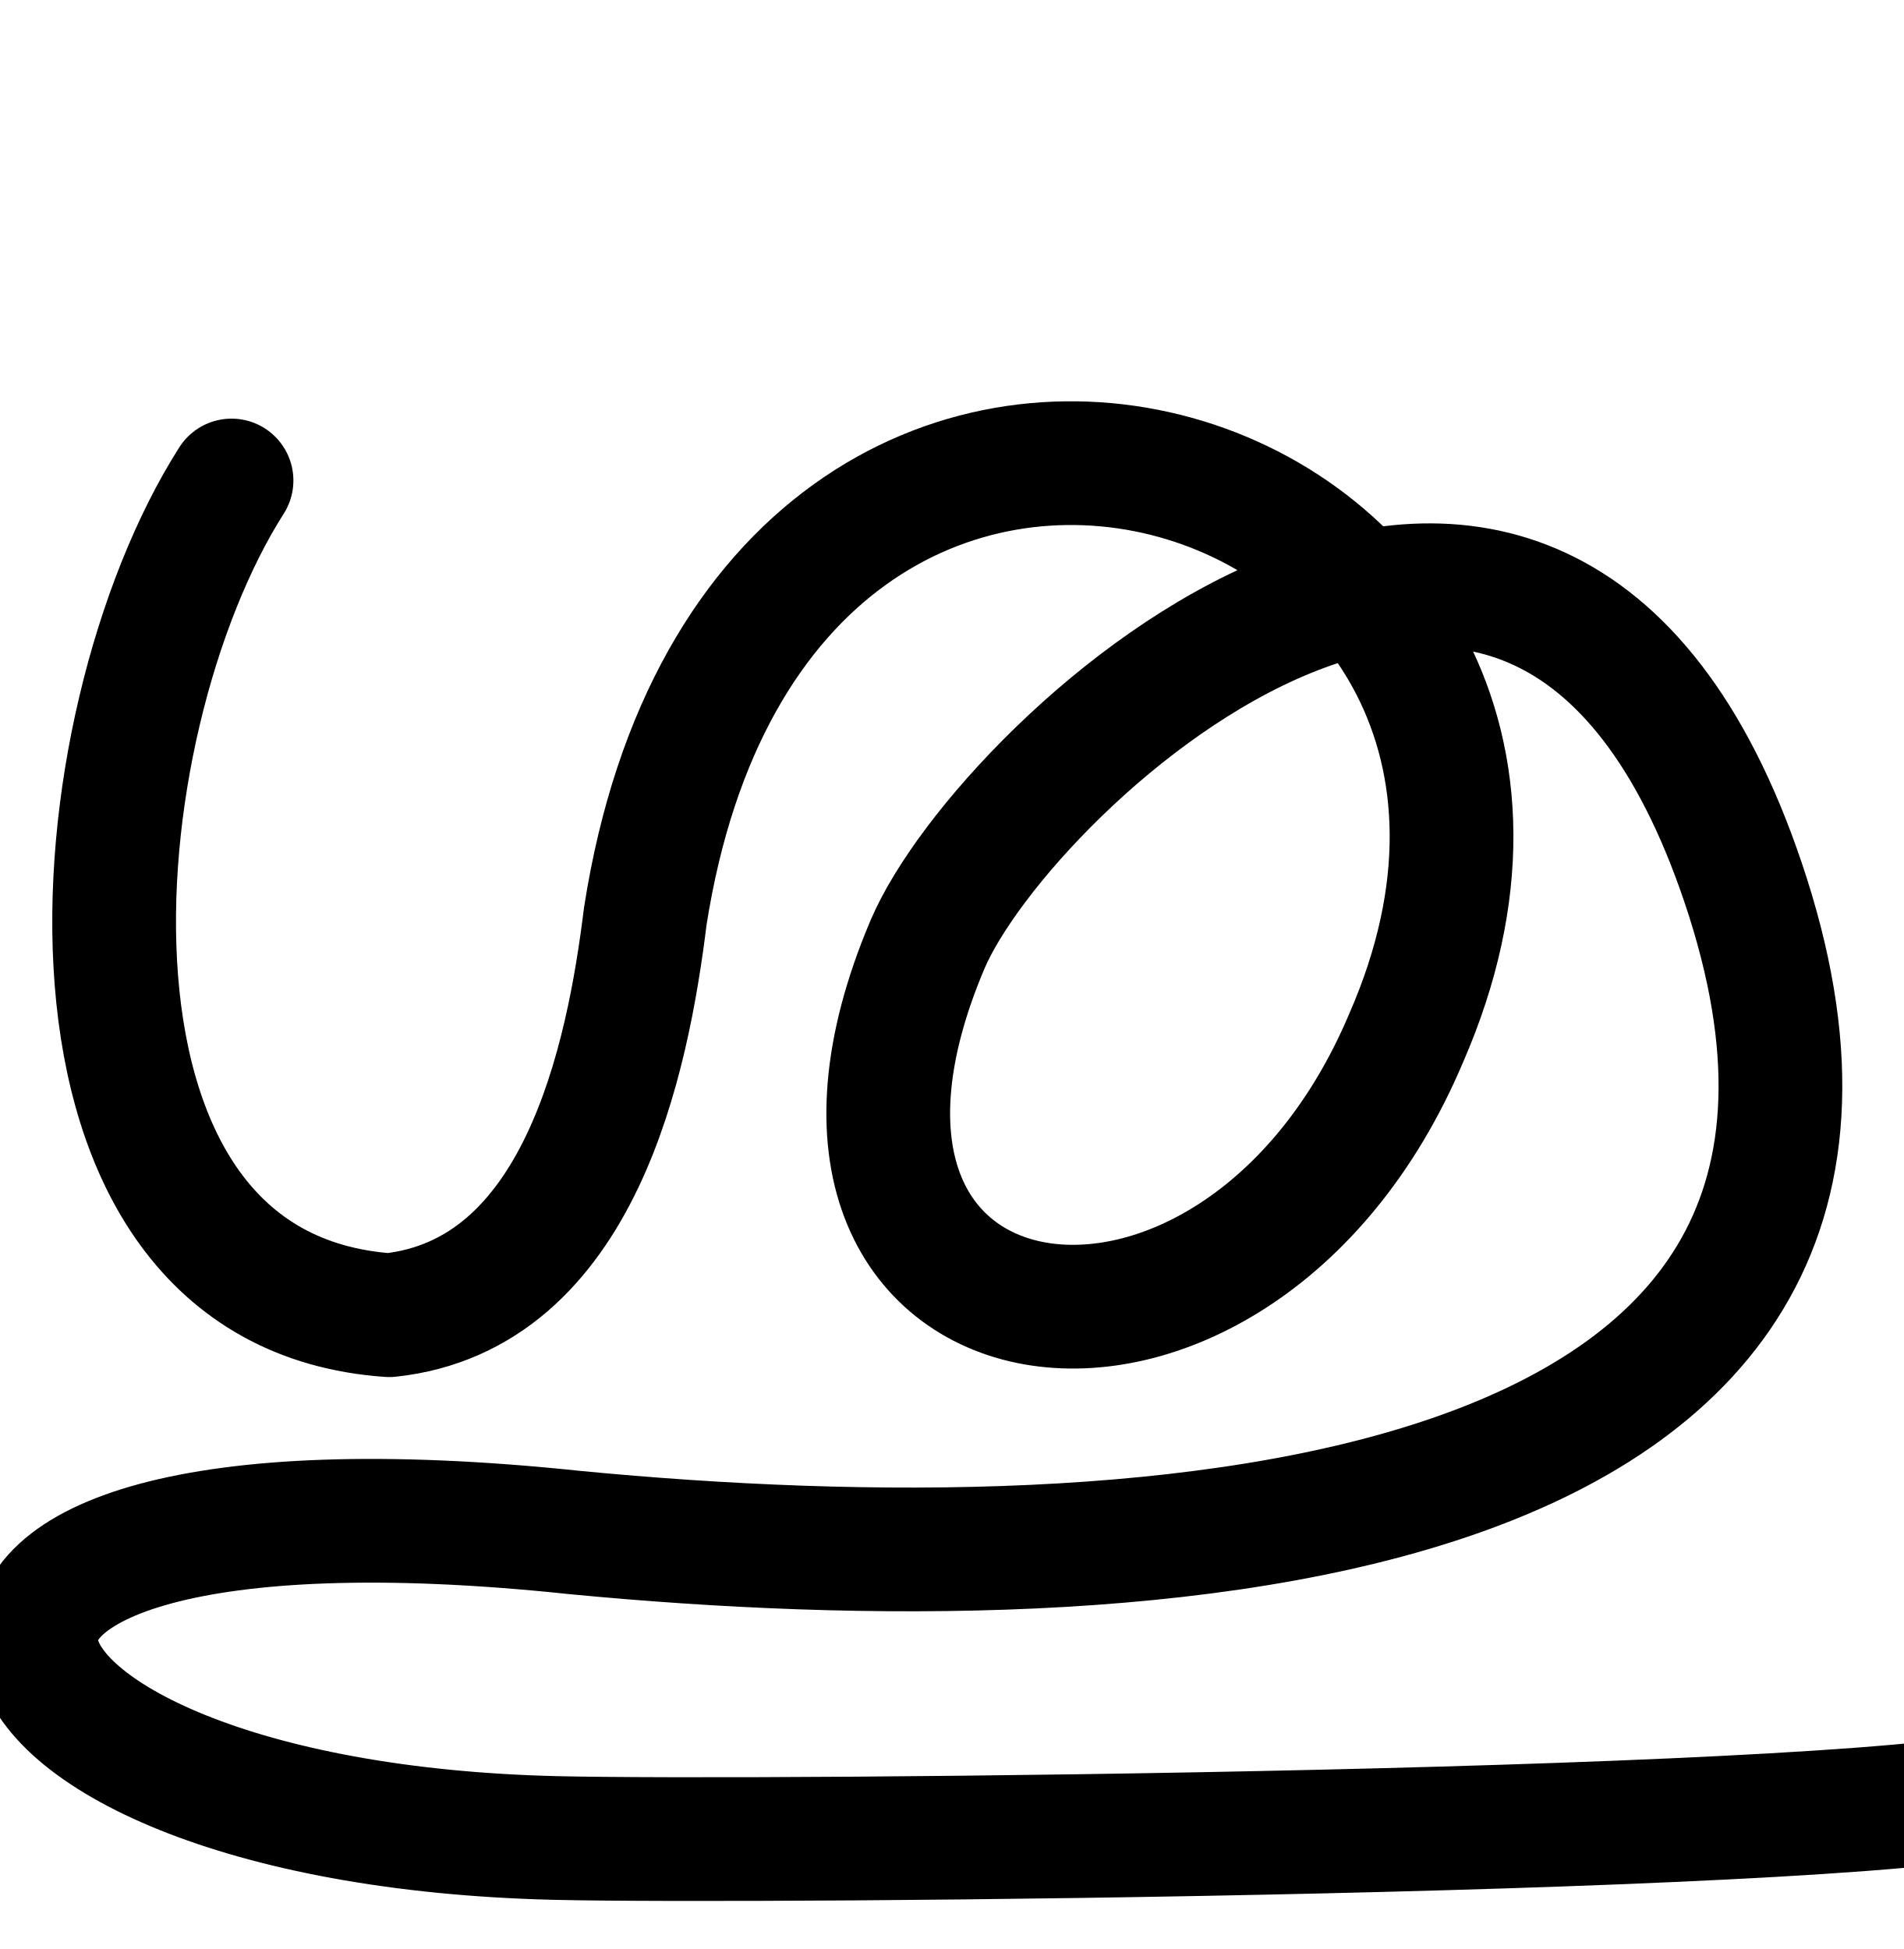
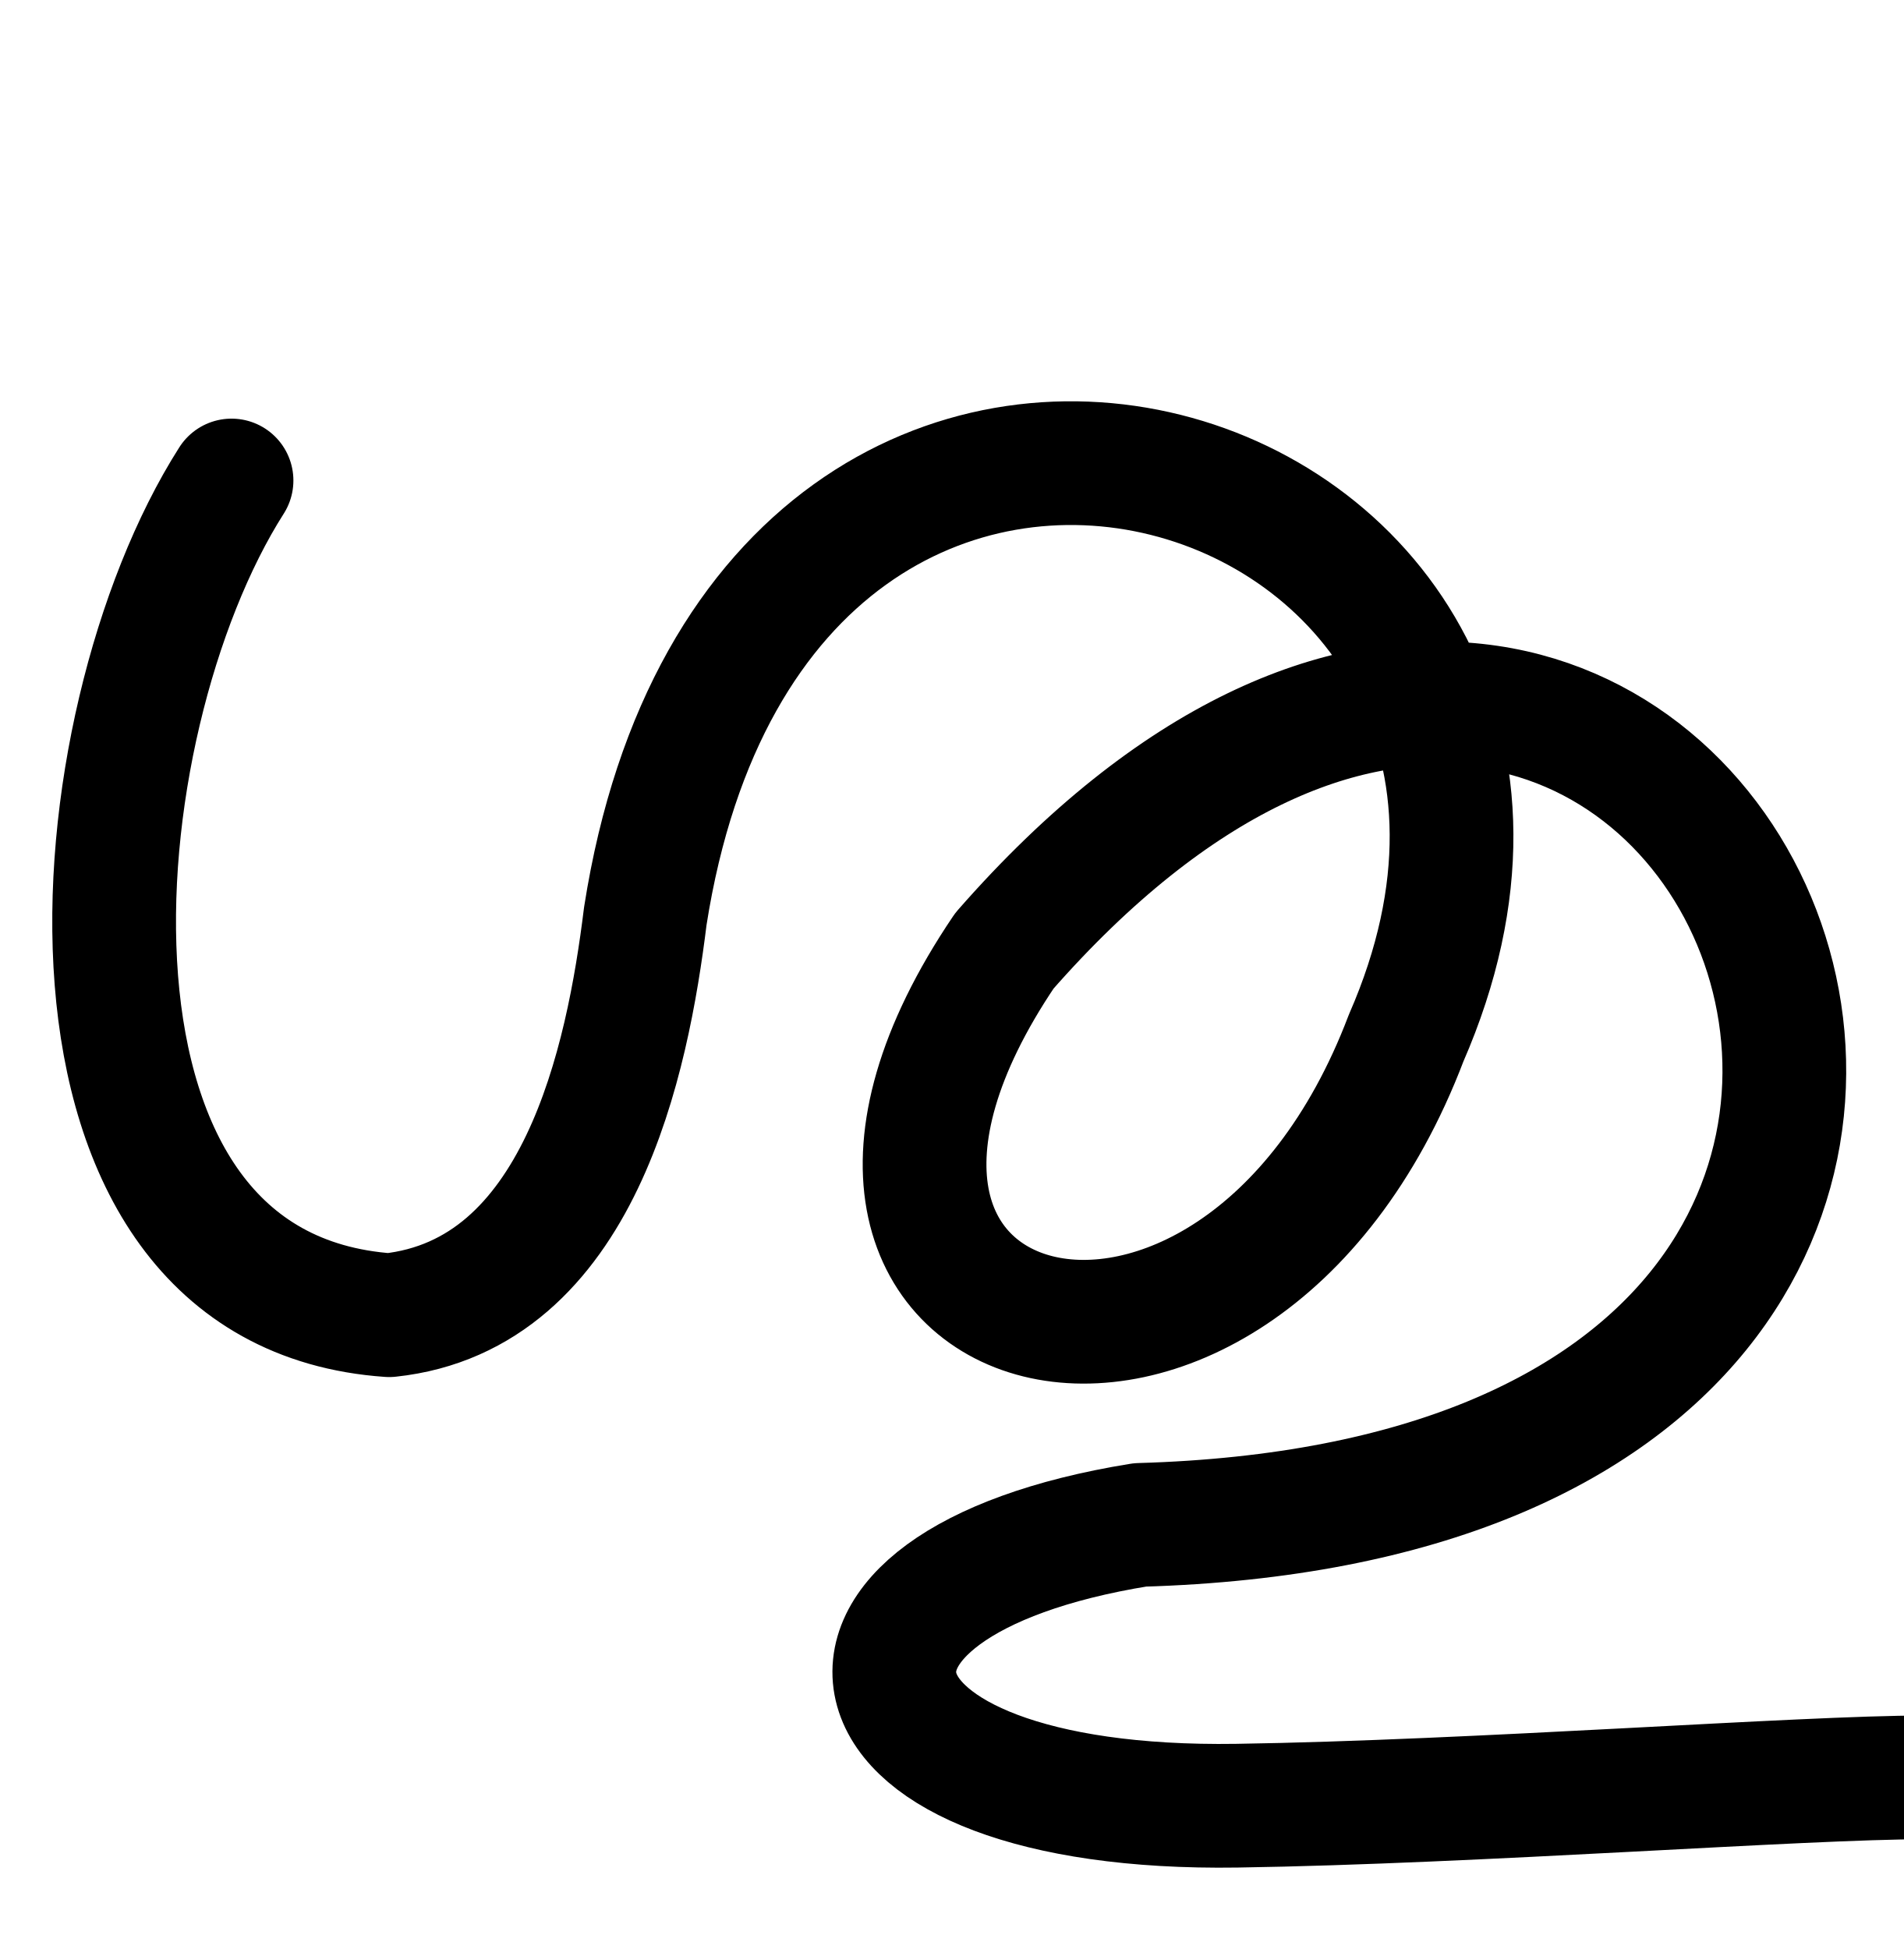
<svg xmlns="http://www.w3.org/2000/svg" width="2000" height="2048" id="svg2992" version="1.1">
  <defs id="defs5498" />
  <g id="layer1" transform="translate(0,1048)">
-     <path style="fill:none;stroke:#000000;stroke-width:130;stroke-linecap:round;stroke-linejoin:round;stroke-miterlimit:4;stroke-dasharray:none;stroke-opacity:1" d="M 243.261,-543.101 C 79.306,-285.62 29.329,307.577 408.944,334 609.208,312.658 659.435,65.313 677.992,-85.294 802.047,-878.755 1745.421,-571.13 1477.41,42.724 1296,472 785.946,389.794 974.37,-55.212 1056,-248 1614.864,-762.001 1831.396,-120.797 2064,568 1212.717,621.044 603.916,562.362 -210.69,476.39 -82.176,867.687 584.201,883.365 800.425,888.452 1998.44,877.93 2126.448,830.186" id="path3916" />
+     <path style="fill:none;stroke:#000000;stroke-width:130;stroke-linecap:round;stroke-linejoin:round;stroke-miterlimit:4;stroke-dasharray:none;stroke-opacity:1" d="M 243.261,-543.101 C 79.306,-285.62 29.329,307.577 408.944,334 609.208,312.658 659.435,65.313 677.992,-85.294 802.047,-878.755 1745.421,-571.13 1477.41,42.724 1296,520 768,376 1055.36,-48.982 1776,-872 2400,520 1197.79,554.343 816,616 864,856 1299.667,849.416 c 250.58,-3.787 595.897,-29.901 722.123,-29.735" id="path3916" />
+     <path style="fill:none;stroke:#000000;stroke-width:130;stroke-linecap:round;stroke-linejoin:round;stroke-miterlimit:4;stroke-dasharray:none;stroke-opacity:1" d="m -3178.977,-499.612 c -163.955,257.481 -213.931,850.678 165.684,877.1 200.263,-21.341 250.49,-268.687 269.048,-419.293 124.055,-793.461 1067.43,-485.837 799.418,128.017 -181.41,429.276 -691.464,347.07 -503.04,-97.936 81.63,-192.788 640.495,-706.789 857.027,-65.585 232.604,688.797 -618.679,741.841 -1227.48,683.159 -814.607,-85.972 -686.092,305.325 -19.716,321.003 216.224,5.087 1414.24,-5.434 1542.247,-53.179" id="path3916-6" />
  </g>
</svg>
